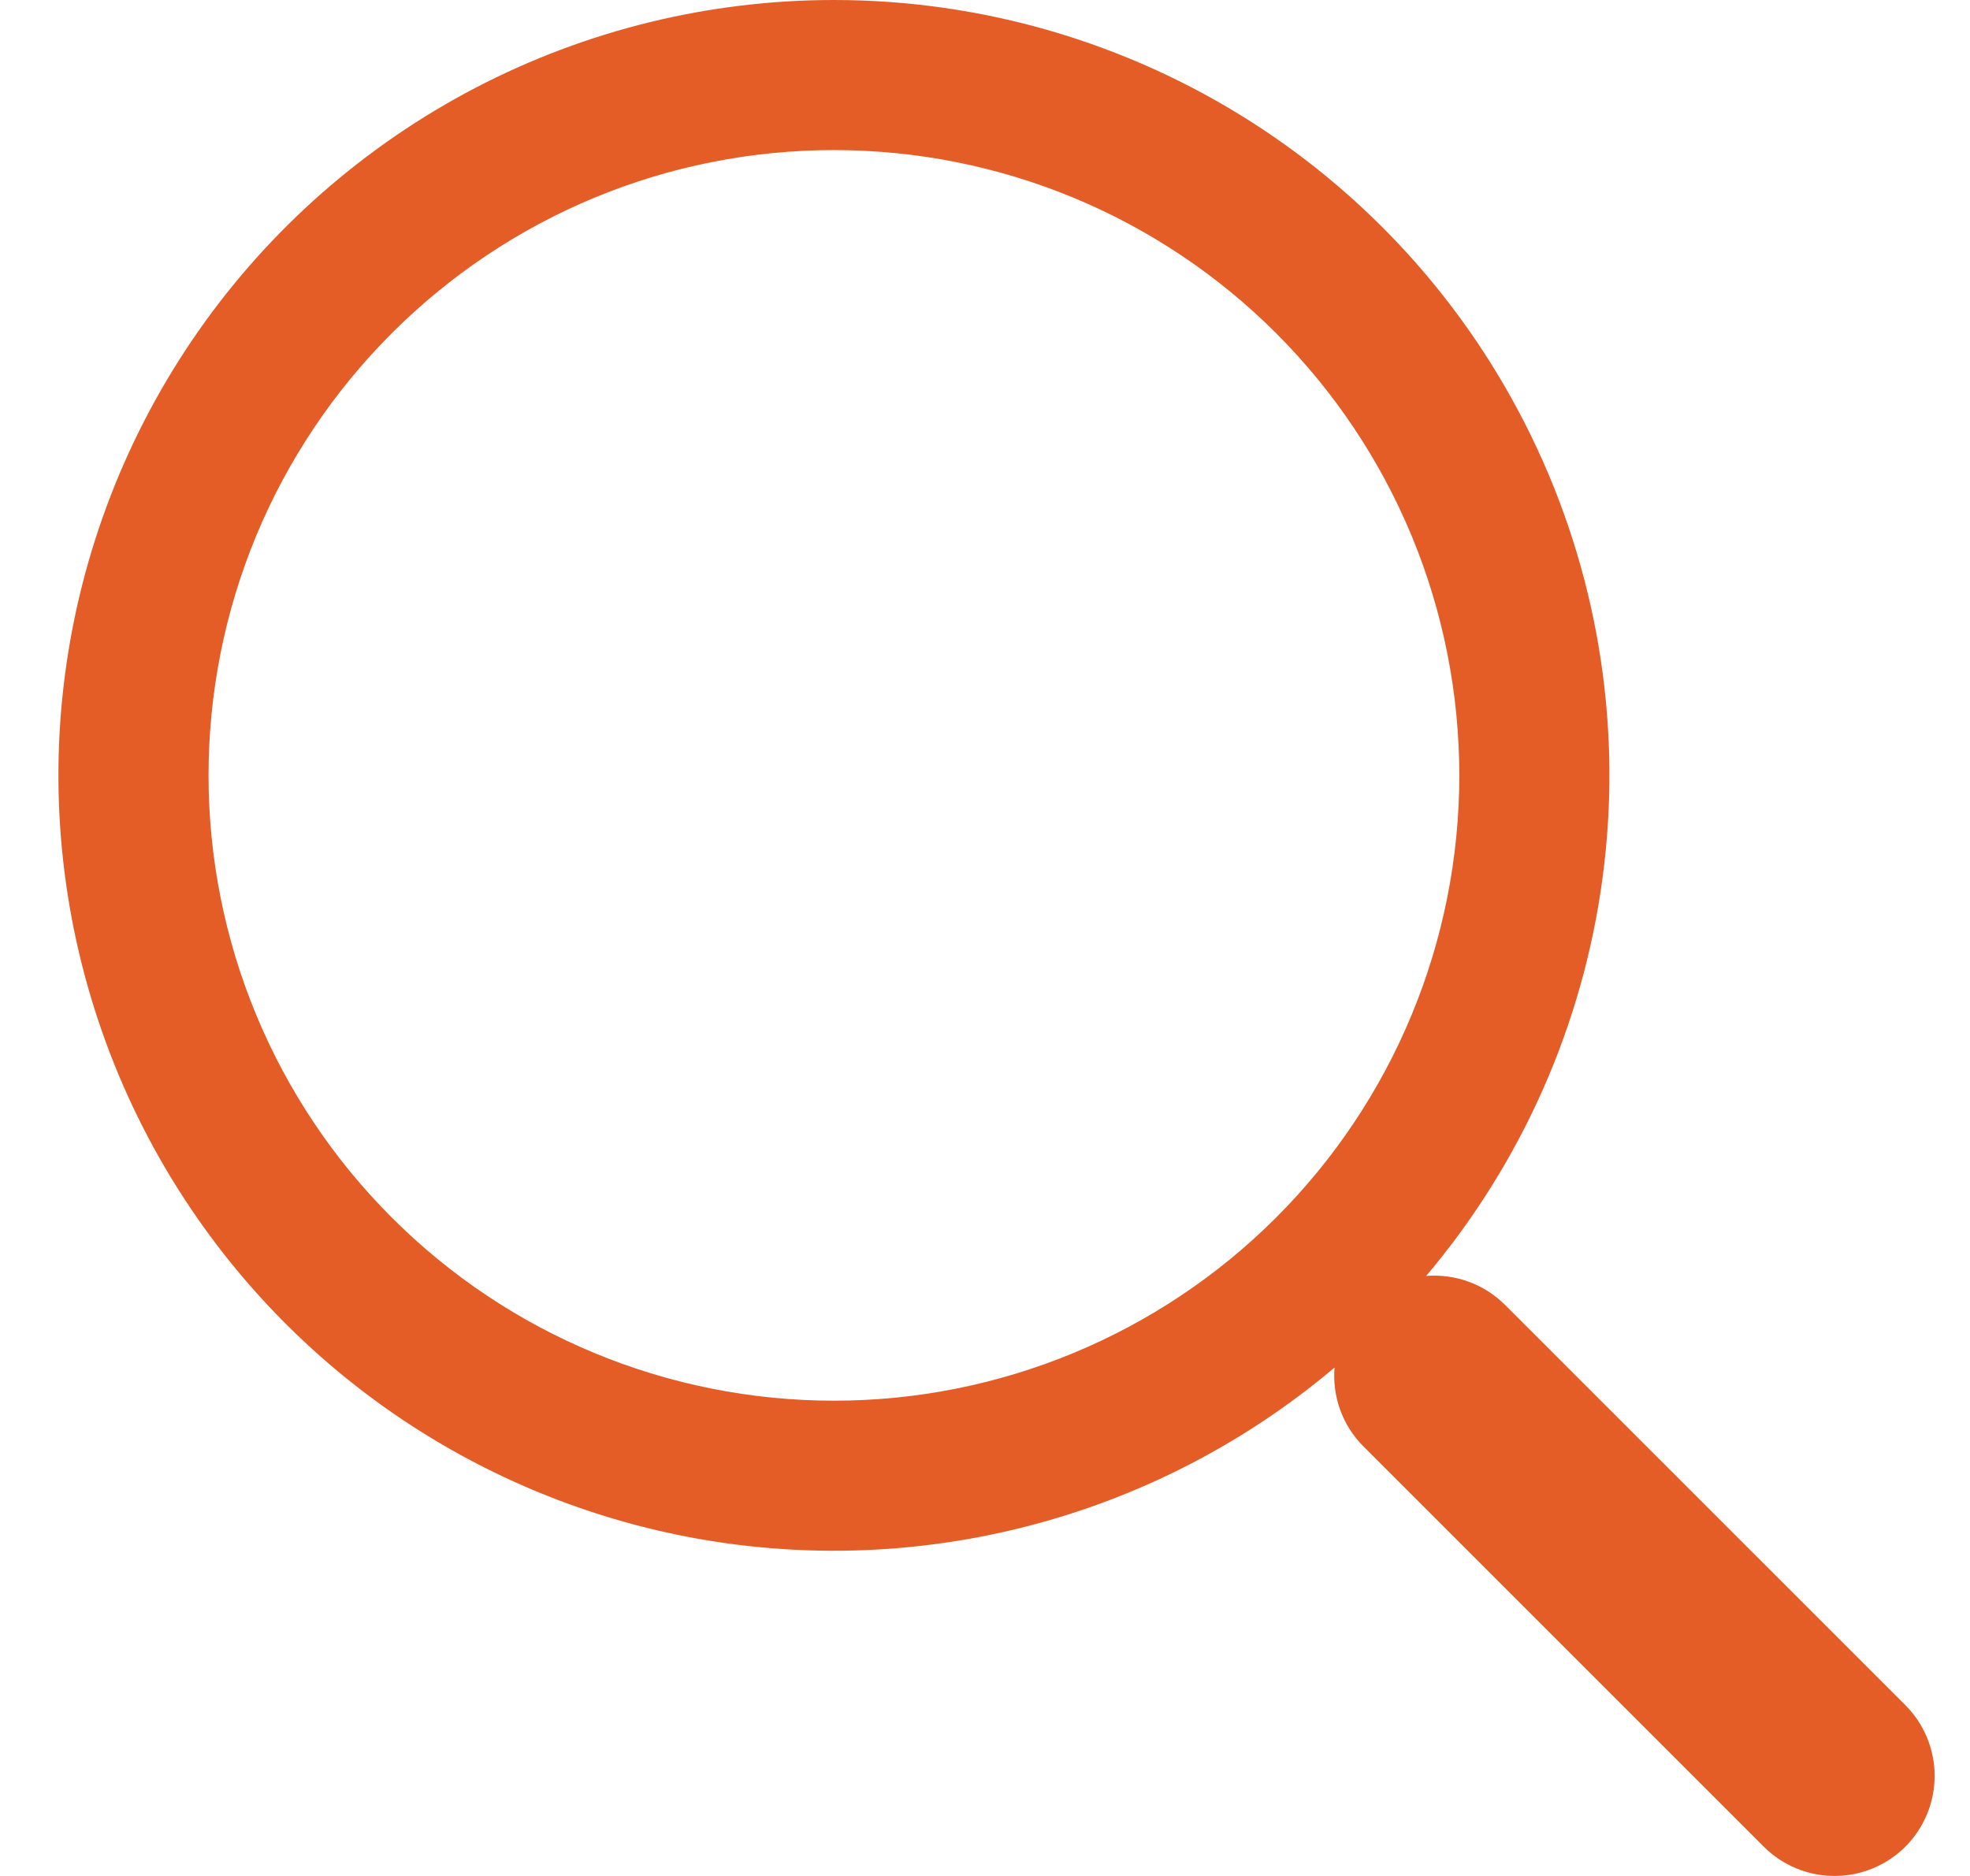
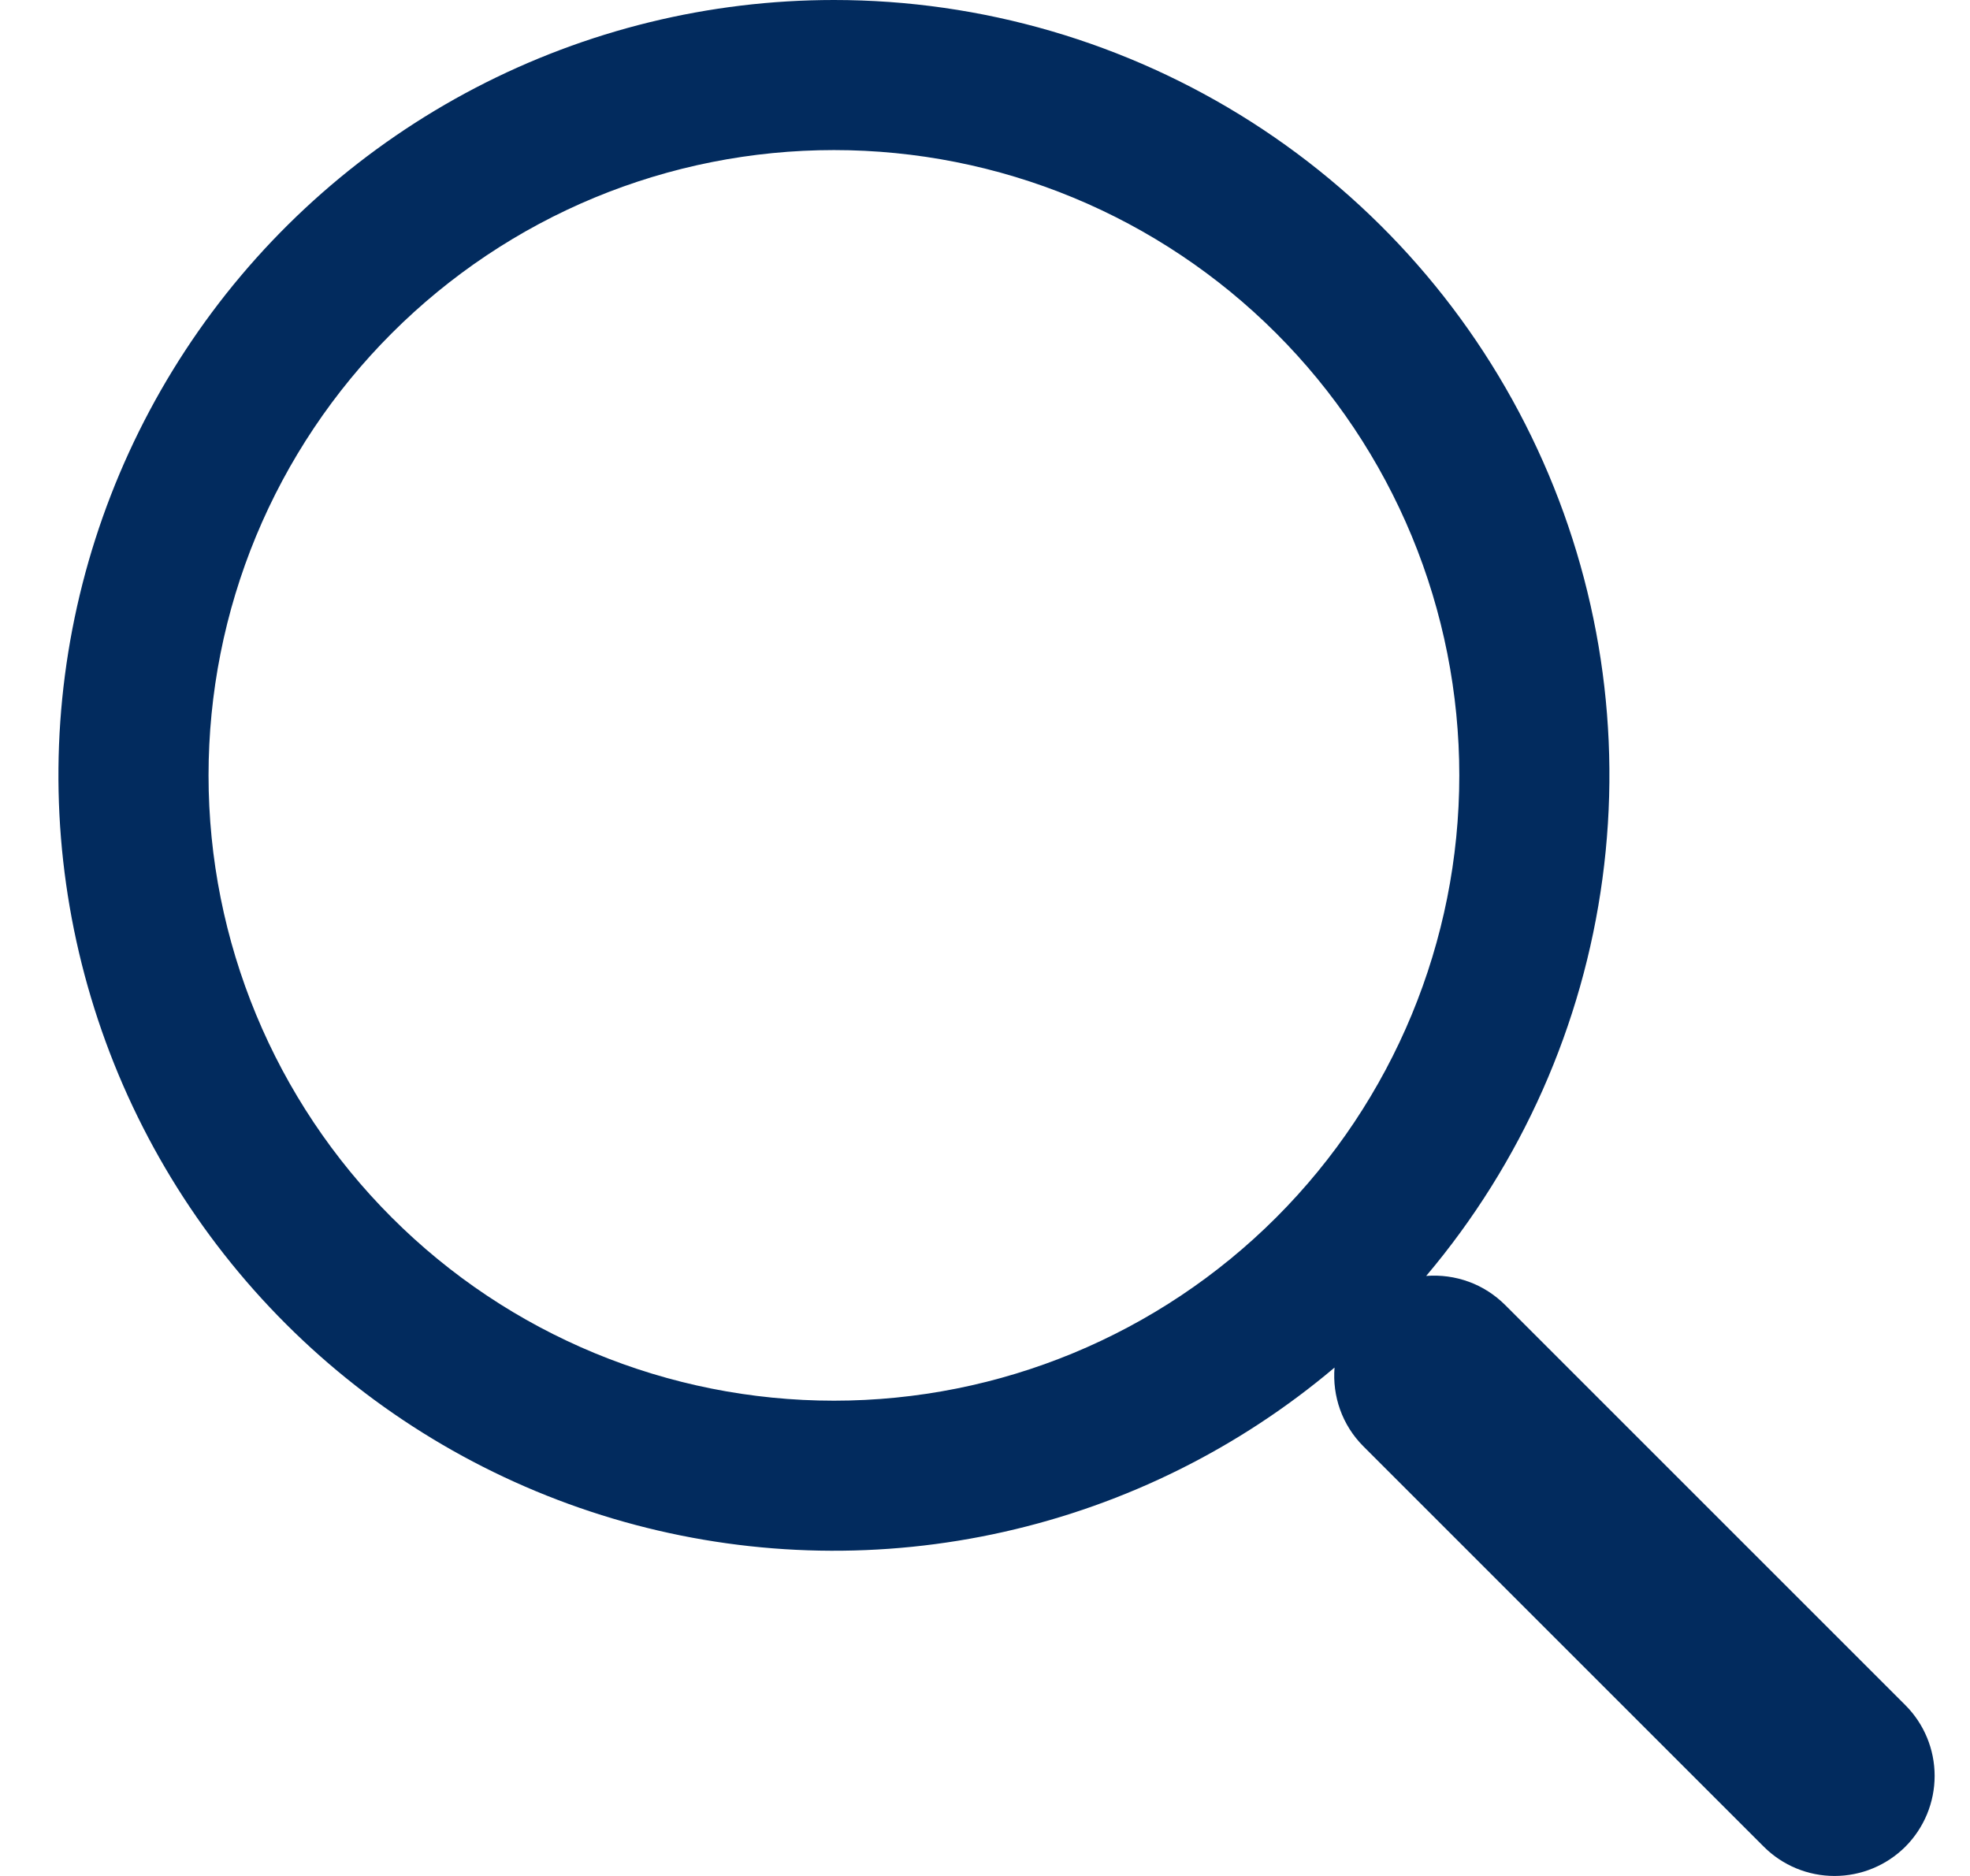
<svg xmlns="http://www.w3.org/2000/svg" width="21" height="20" viewBox="0 0 21 20" fill="none">
-   <path d="M8.89 0C7.559 6.19803e-06 6.249 0.321 5.069 0.936C3.89 1.551 2.876 2.441 2.114 3.531C1.352 4.622 0.864 5.88 0.692 7.199C0.52 8.518 0.67 9.859 1.127 11.108C1.584 12.357 2.336 13.477 3.319 14.374C4.301 15.27 5.486 15.916 6.772 16.257C8.058 16.598 9.407 16.623 10.704 16.331C12.002 16.039 13.21 15.438 14.226 14.58C14.202 14.881 14.304 15.191 14.535 15.421L18.802 19.688C19.002 19.888 19.273 20 19.556 20C19.839 20 20.11 19.888 20.311 19.688C20.511 19.487 20.623 19.216 20.623 18.933C20.623 18.65 20.511 18.379 20.311 18.179L16.044 13.912C15.934 13.803 15.803 13.718 15.657 13.665C15.512 13.612 15.357 13.591 15.203 13.603C16.22 12.399 16.872 10.93 17.082 9.368C17.293 7.806 17.052 6.216 16.388 4.787C15.725 3.357 14.666 2.147 13.338 1.299C12.009 0.451 10.466 -6.2077e-06 8.89 0ZM2.223 8.267C2.223 7.391 2.395 6.524 2.73 5.715C3.065 4.907 3.557 4.172 4.176 3.553C4.795 2.934 5.53 2.442 6.338 2.107C7.147 1.772 8.014 1.6 8.89 1.6C9.765 1.6 10.632 1.772 11.441 2.107C12.25 2.442 12.985 2.934 13.604 3.553C14.223 4.172 14.714 4.907 15.049 5.715C15.384 6.524 15.556 7.391 15.556 8.267C15.556 10.035 14.854 11.73 13.604 12.98C12.353 14.231 10.658 14.933 8.89 14.933C7.121 14.933 5.426 14.231 4.176 12.98C2.925 11.73 2.223 10.035 2.223 8.267Z" fill="#E45D27" />
+   <path d="M8.89 0C7.559 6.19803e-06 6.249 0.321 5.069 0.936C3.89 1.551 2.876 2.441 2.114 3.531C1.352 4.622 0.864 5.88 0.692 7.199C0.52 8.518 0.67 9.859 1.127 11.108C1.584 12.357 2.336 13.477 3.319 14.374C4.301 15.27 5.486 15.916 6.772 16.257C8.058 16.598 9.407 16.623 10.704 16.331C12.002 16.039 13.21 15.438 14.226 14.58C14.202 14.881 14.304 15.191 14.535 15.421L18.802 19.688C19.002 19.888 19.273 20 19.556 20C19.839 20 20.11 19.888 20.311 19.688C20.511 19.487 20.623 19.216 20.623 18.933C20.623 18.65 20.511 18.379 20.311 18.179L16.044 13.912C15.934 13.803 15.803 13.718 15.657 13.665C15.512 13.612 15.357 13.591 15.203 13.603C16.22 12.399 16.872 10.93 17.082 9.368C17.293 7.806 17.052 6.216 16.388 4.787C15.725 3.357 14.666 2.147 13.338 1.299C12.009 0.451 10.466 -6.2077e-06 8.89 0ZM2.223 8.267C2.223 7.391 2.395 6.524 2.73 5.715C3.065 4.907 3.557 4.172 4.176 3.553C4.795 2.934 5.53 2.442 6.338 2.107C7.147 1.772 8.014 1.6 8.89 1.6C9.765 1.6 10.632 1.772 11.441 2.107C12.25 2.442 12.985 2.934 13.604 3.553C14.223 4.172 14.714 4.907 15.049 5.715C15.384 6.524 15.556 7.391 15.556 8.267C15.556 10.035 14.854 11.73 13.604 12.98C12.353 14.231 10.658 14.933 8.89 14.933C7.121 14.933 5.426 14.231 4.176 12.98C2.925 11.73 2.223 10.035 2.223 8.267Z" fill="#022B5E" />
</svg>
